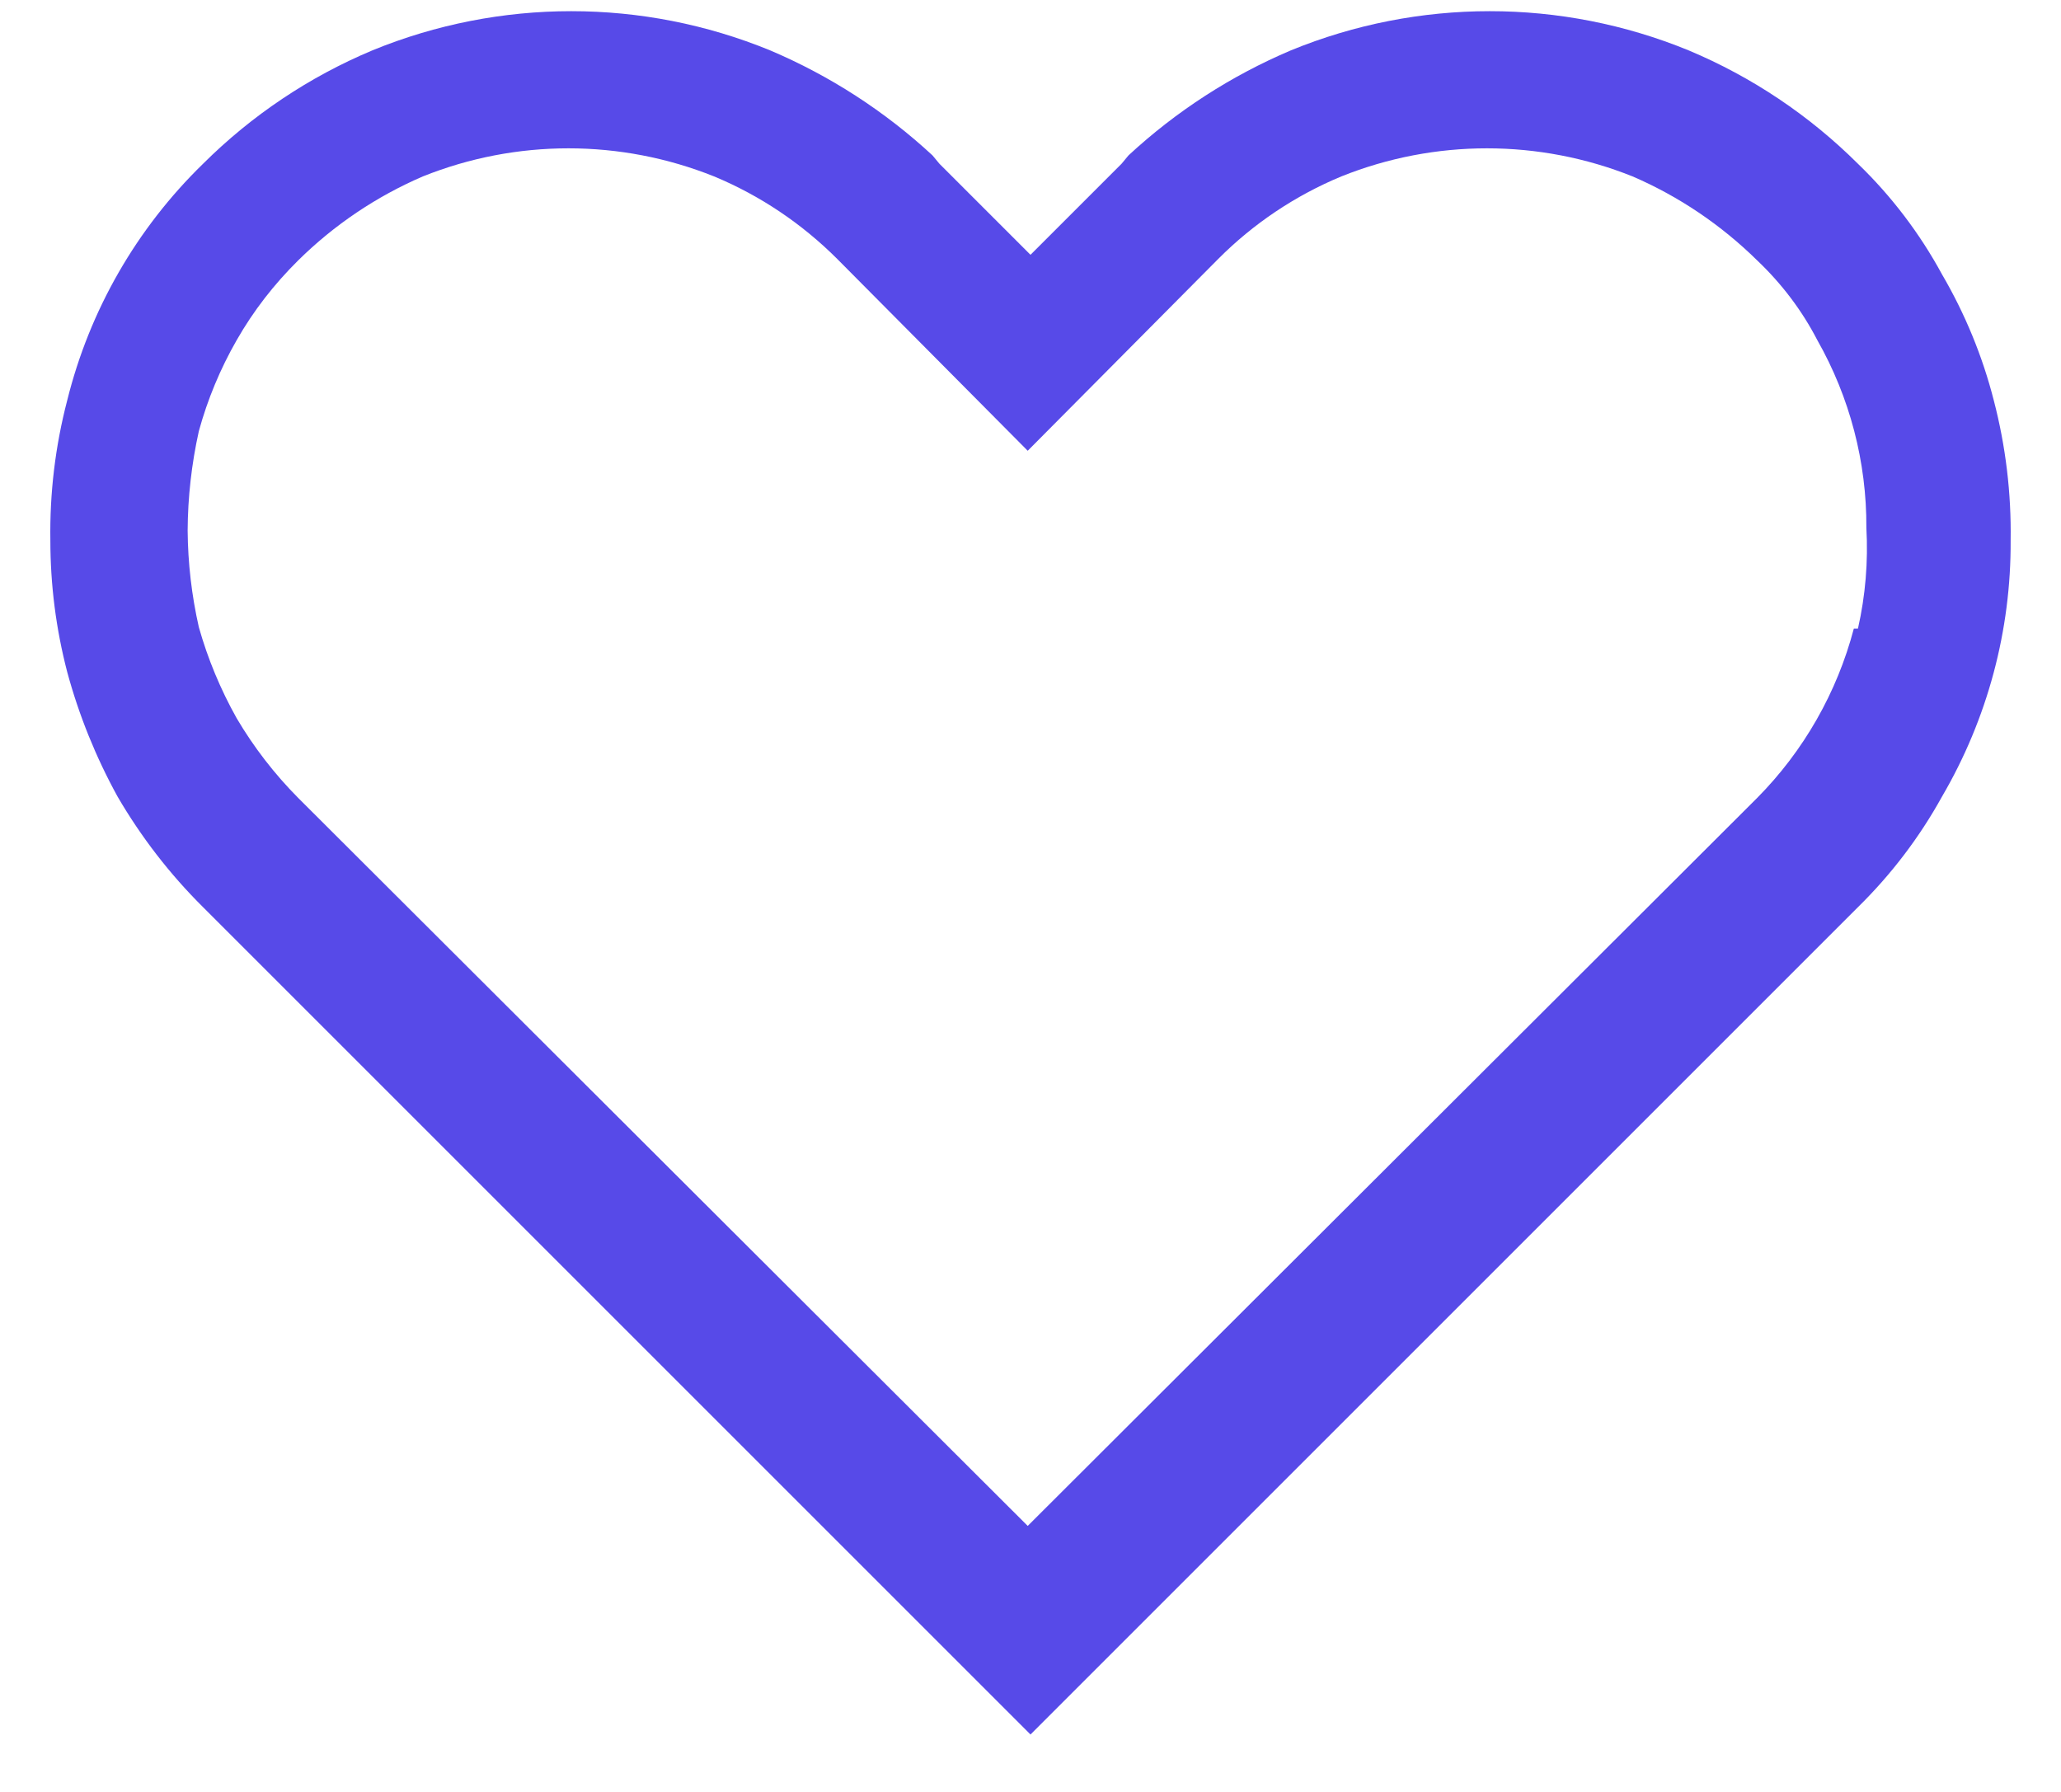
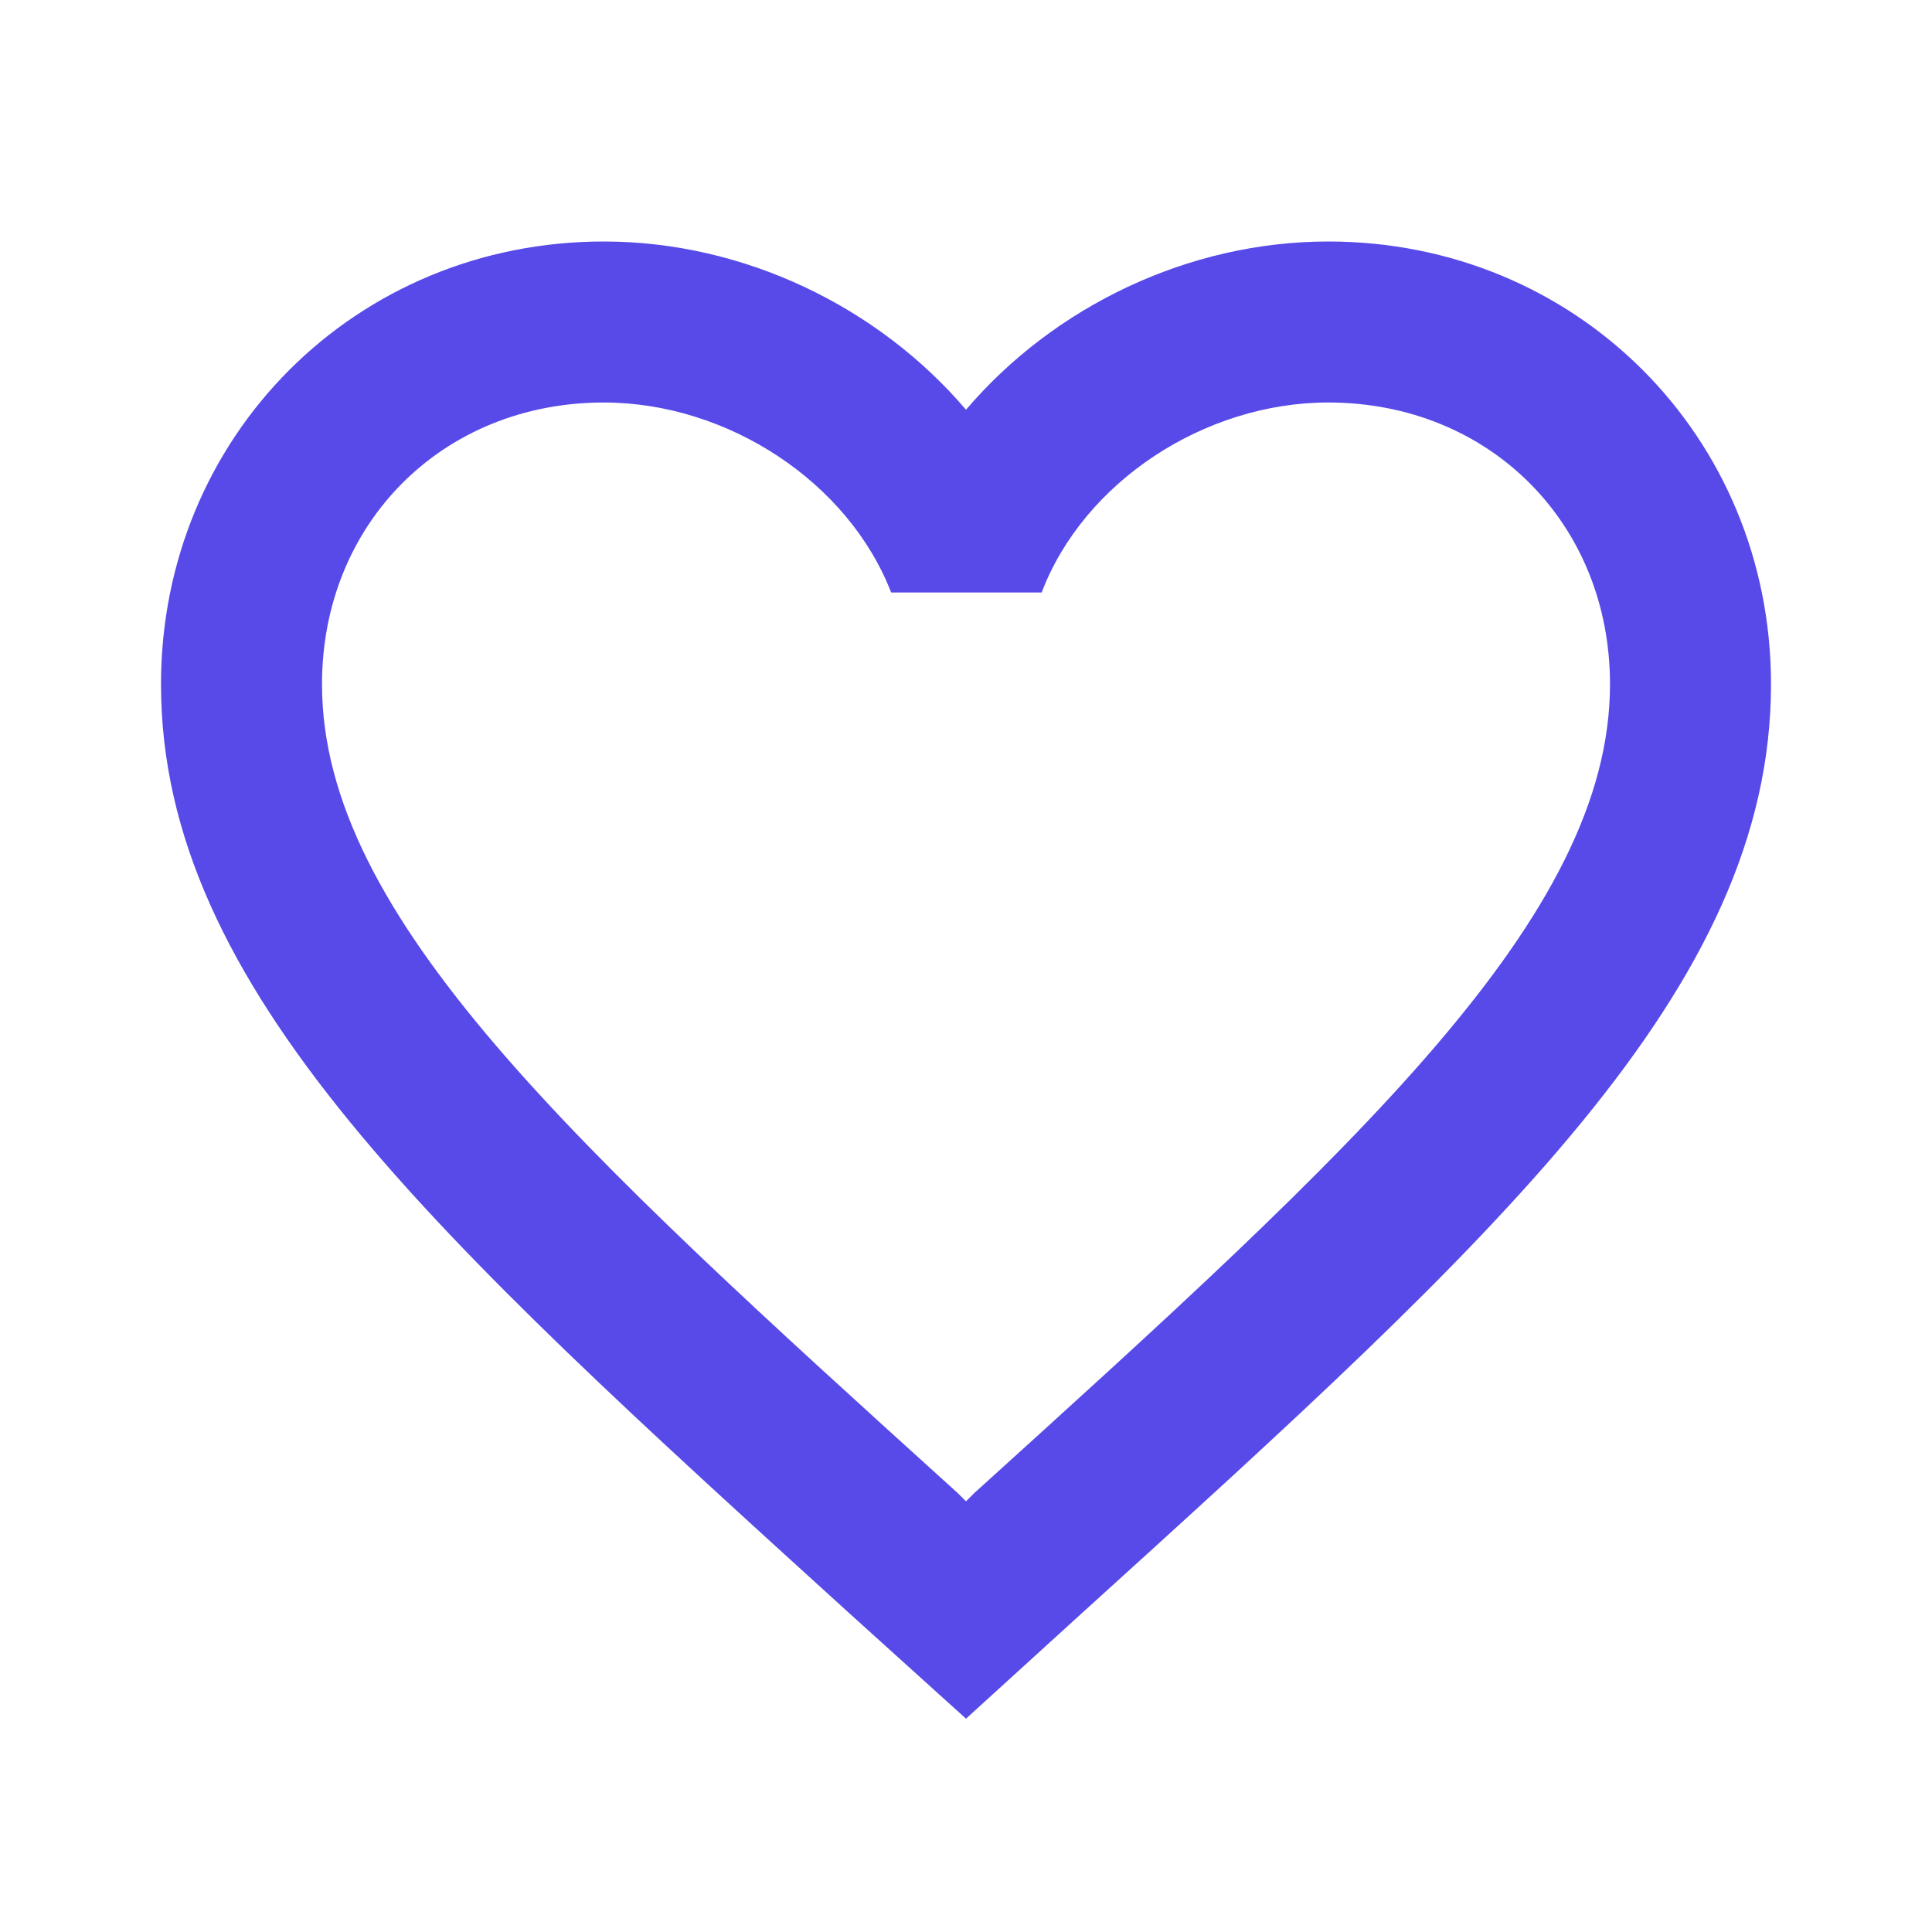
- <svg xmlns="http://www.w3.org/2000/svg" width="23" height="20" viewBox="0 0 23 20" fill="none">
-   <path d="M22.25 4.469C22.124 3.975 21.929 3.502 21.672 3.062C21.424 2.605 21.108 2.189 20.734 1.828C20.192 1.288 19.55 0.858 18.844 0.562C17.422 -0.021 15.828 -0.021 14.406 0.562C13.739 0.845 13.125 1.242 12.594 1.734L12.516 1.828L11.5 2.844L10.484 1.828L10.406 1.734C9.875 1.242 9.261 0.845 8.594 0.562C7.172 -0.021 5.578 -0.021 4.156 0.562C3.45 0.858 2.808 1.288 2.266 1.828C1.524 2.55 0.999 3.464 0.75 4.469C0.617 4.979 0.554 5.504 0.562 6.031C0.562 6.527 0.625 7.02 0.75 7.5C0.881 7.984 1.07 8.451 1.312 8.891C1.575 9.342 1.895 9.757 2.266 10.125L11.5 19.359L20.734 10.125C21.105 9.761 21.422 9.344 21.672 8.891C22.179 8.024 22.444 7.036 22.438 6.031C22.446 5.504 22.383 4.979 22.25 4.469ZM20.688 7.016C20.5 7.73 20.128 8.382 19.609 8.906L11.469 17.031L3.328 8.906C3.063 8.639 2.832 8.34 2.641 8.016C2.461 7.695 2.319 7.354 2.219 7C2.139 6.646 2.097 6.285 2.094 5.922C2.096 5.549 2.138 5.177 2.219 4.812C2.316 4.458 2.458 4.116 2.641 3.797C2.828 3.469 3.059 3.172 3.328 2.906C3.729 2.51 4.201 2.192 4.719 1.969C5.762 1.551 6.926 1.551 7.969 1.969C8.484 2.183 8.95 2.497 9.344 2.891L11.469 5.031L13.594 2.891C13.987 2.496 14.454 2.183 14.969 1.969C16.012 1.551 17.176 1.551 18.219 1.969C18.736 2.192 19.208 2.511 19.609 2.906C19.881 3.164 20.109 3.464 20.281 3.797C20.643 4.435 20.832 5.157 20.828 5.891C20.849 6.268 20.818 6.647 20.734 7.016H20.688Z" fill="#574AE8" />
+ <svg xmlns="http://www.w3.org/2000/svg" height="24px" viewBox="0 0 24 24" width="24px" fill="#574AE8">
+   <path d="M0 0h24v24H0V0z" fill="none" />
+   <path d="M16.5 3c-1.74 0-3.41.81-4.5 2.09C10.91 3.81 9.24 3 7.5 3 4.42 3 2 5.42 2 8.5c0 3.78 3.4 6.86 8.55 11.54L12 21.35l1.45-1.32C18.6 15.36 22 12.28 22 8.5 22 5.42 19.58 3 16.5 3zm-4.4 15.55l-.1.1-.1-.1C7.14 14.24 4 11.39 4 8.5 4 6.5 5.5 5 7.5 5c1.54 0 3.04.99 3.57 2.36h1.87C13.46 5.99 14.96 5 16.5 5c2 0 3.5 1.5 3.5 3.5 0 2.89-3.14 5.74-7.9 10.05z" />
</svg>
